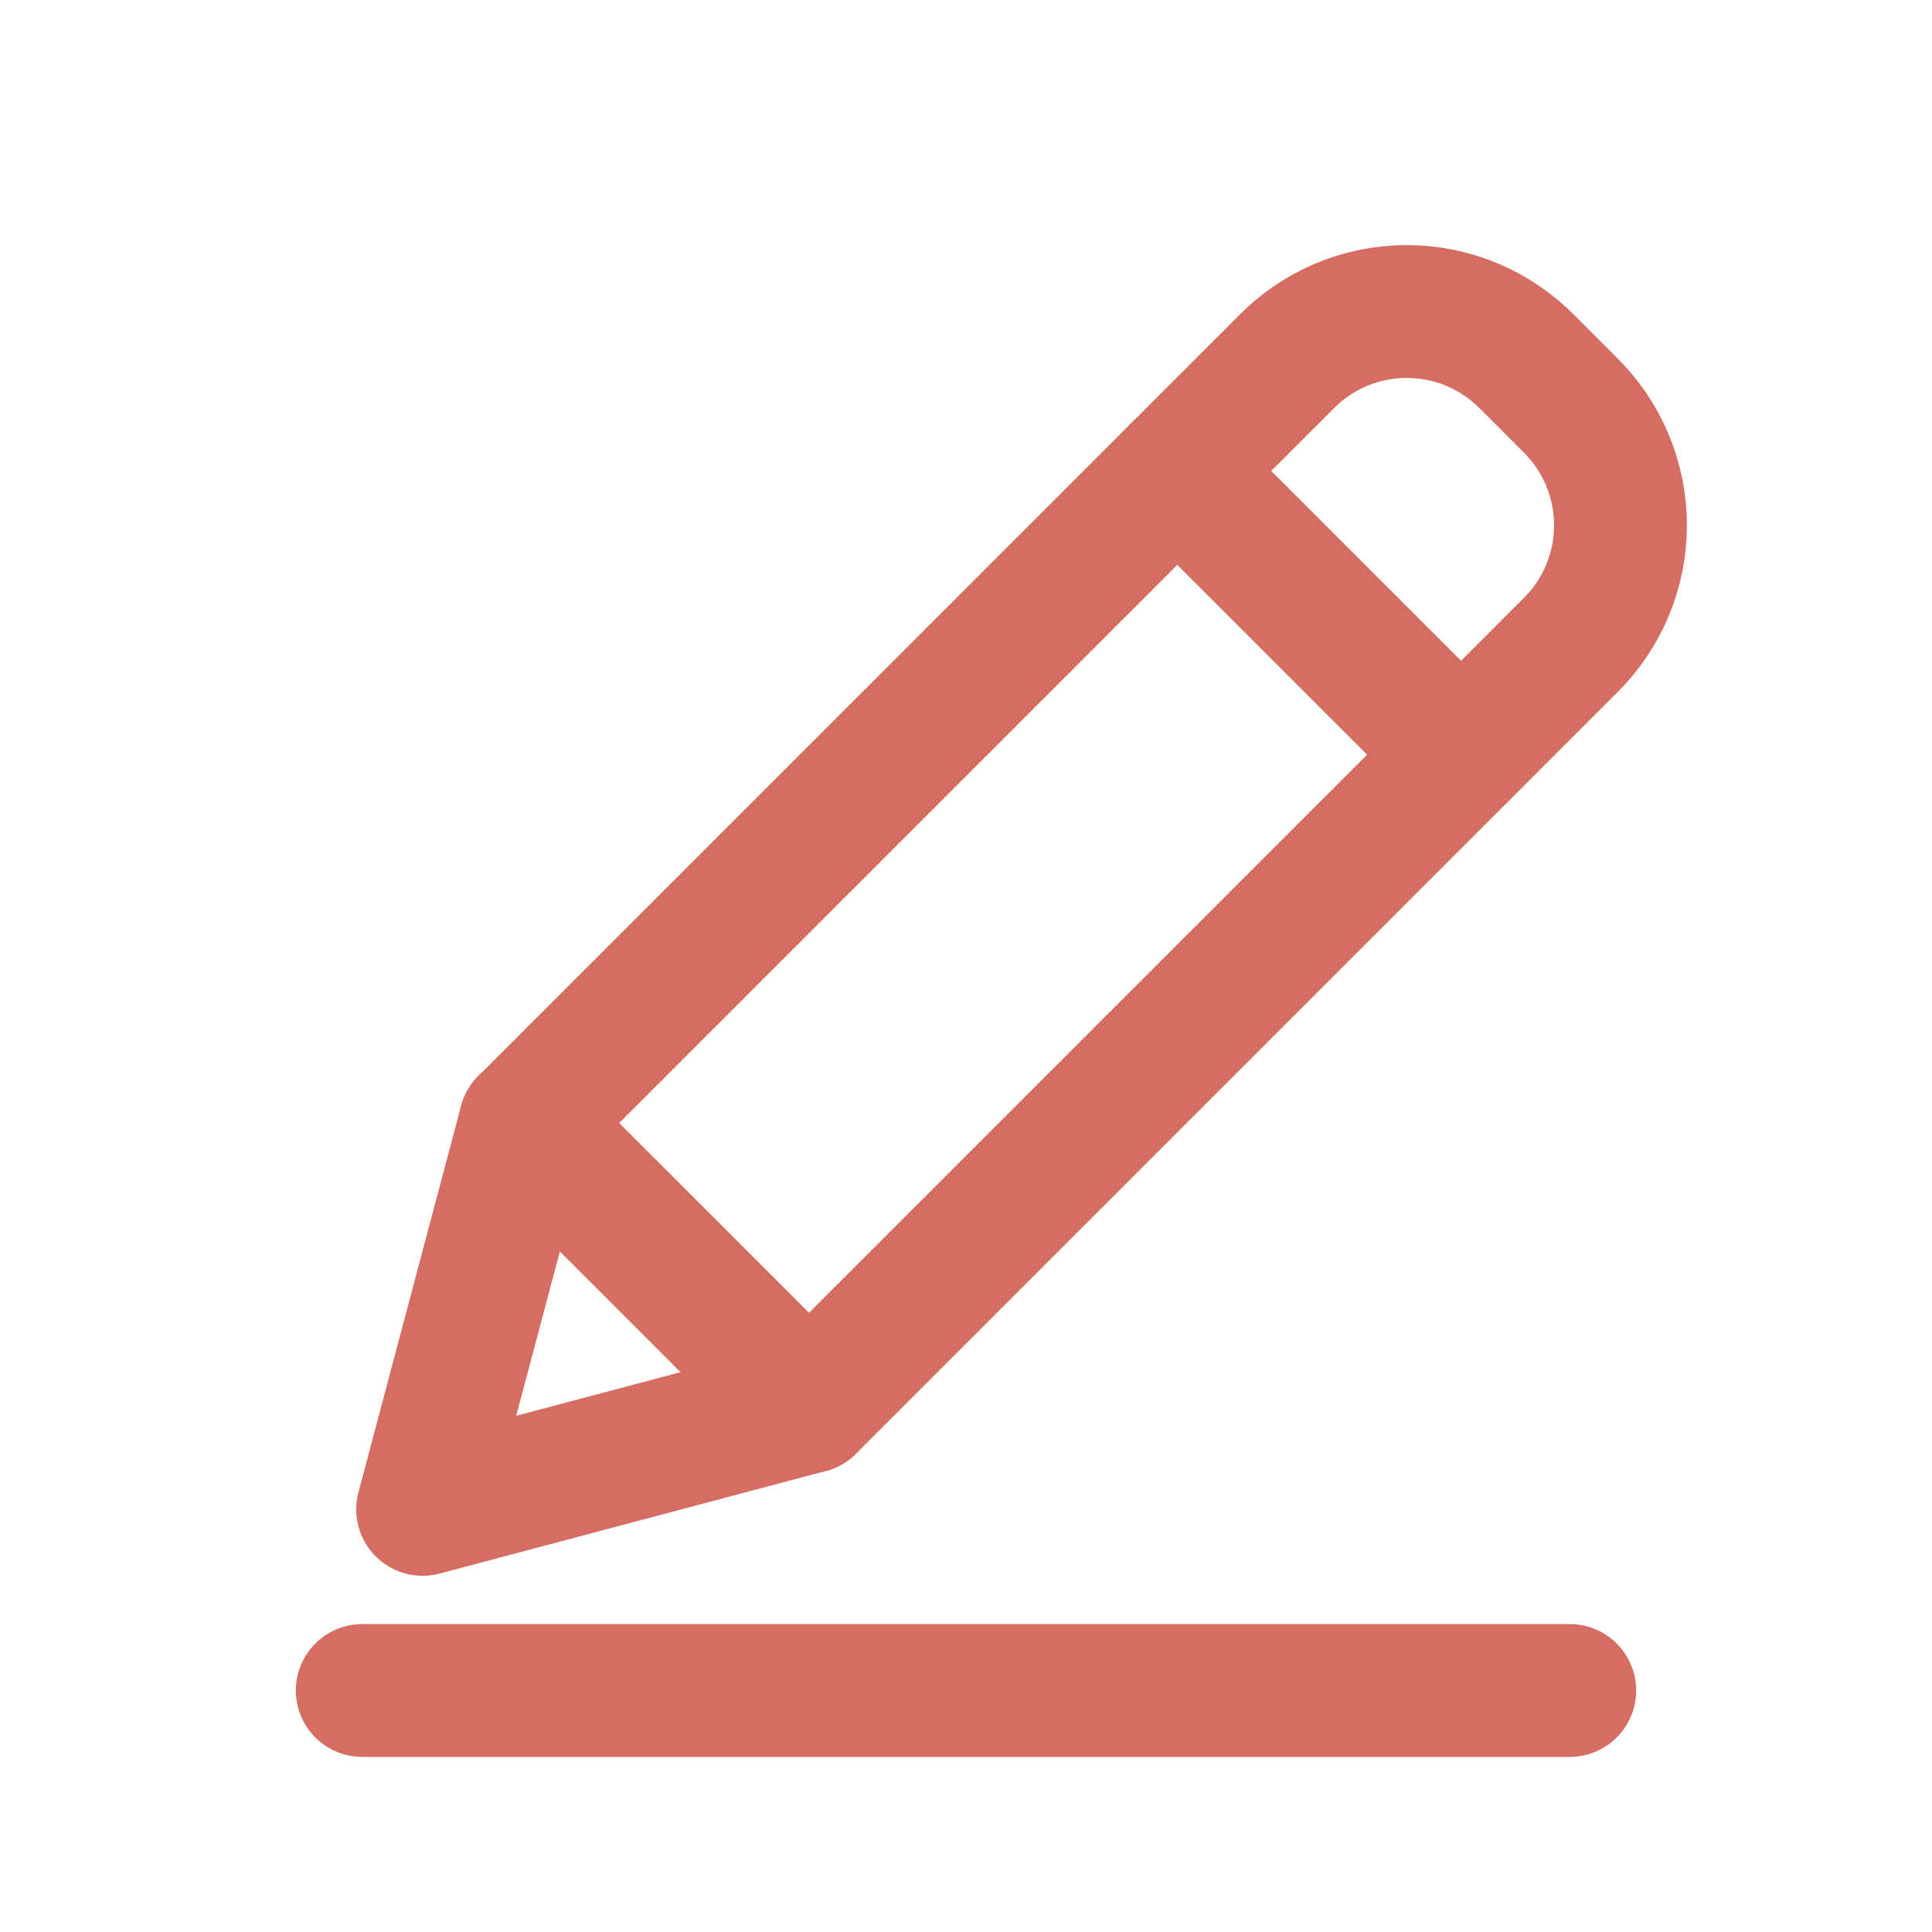
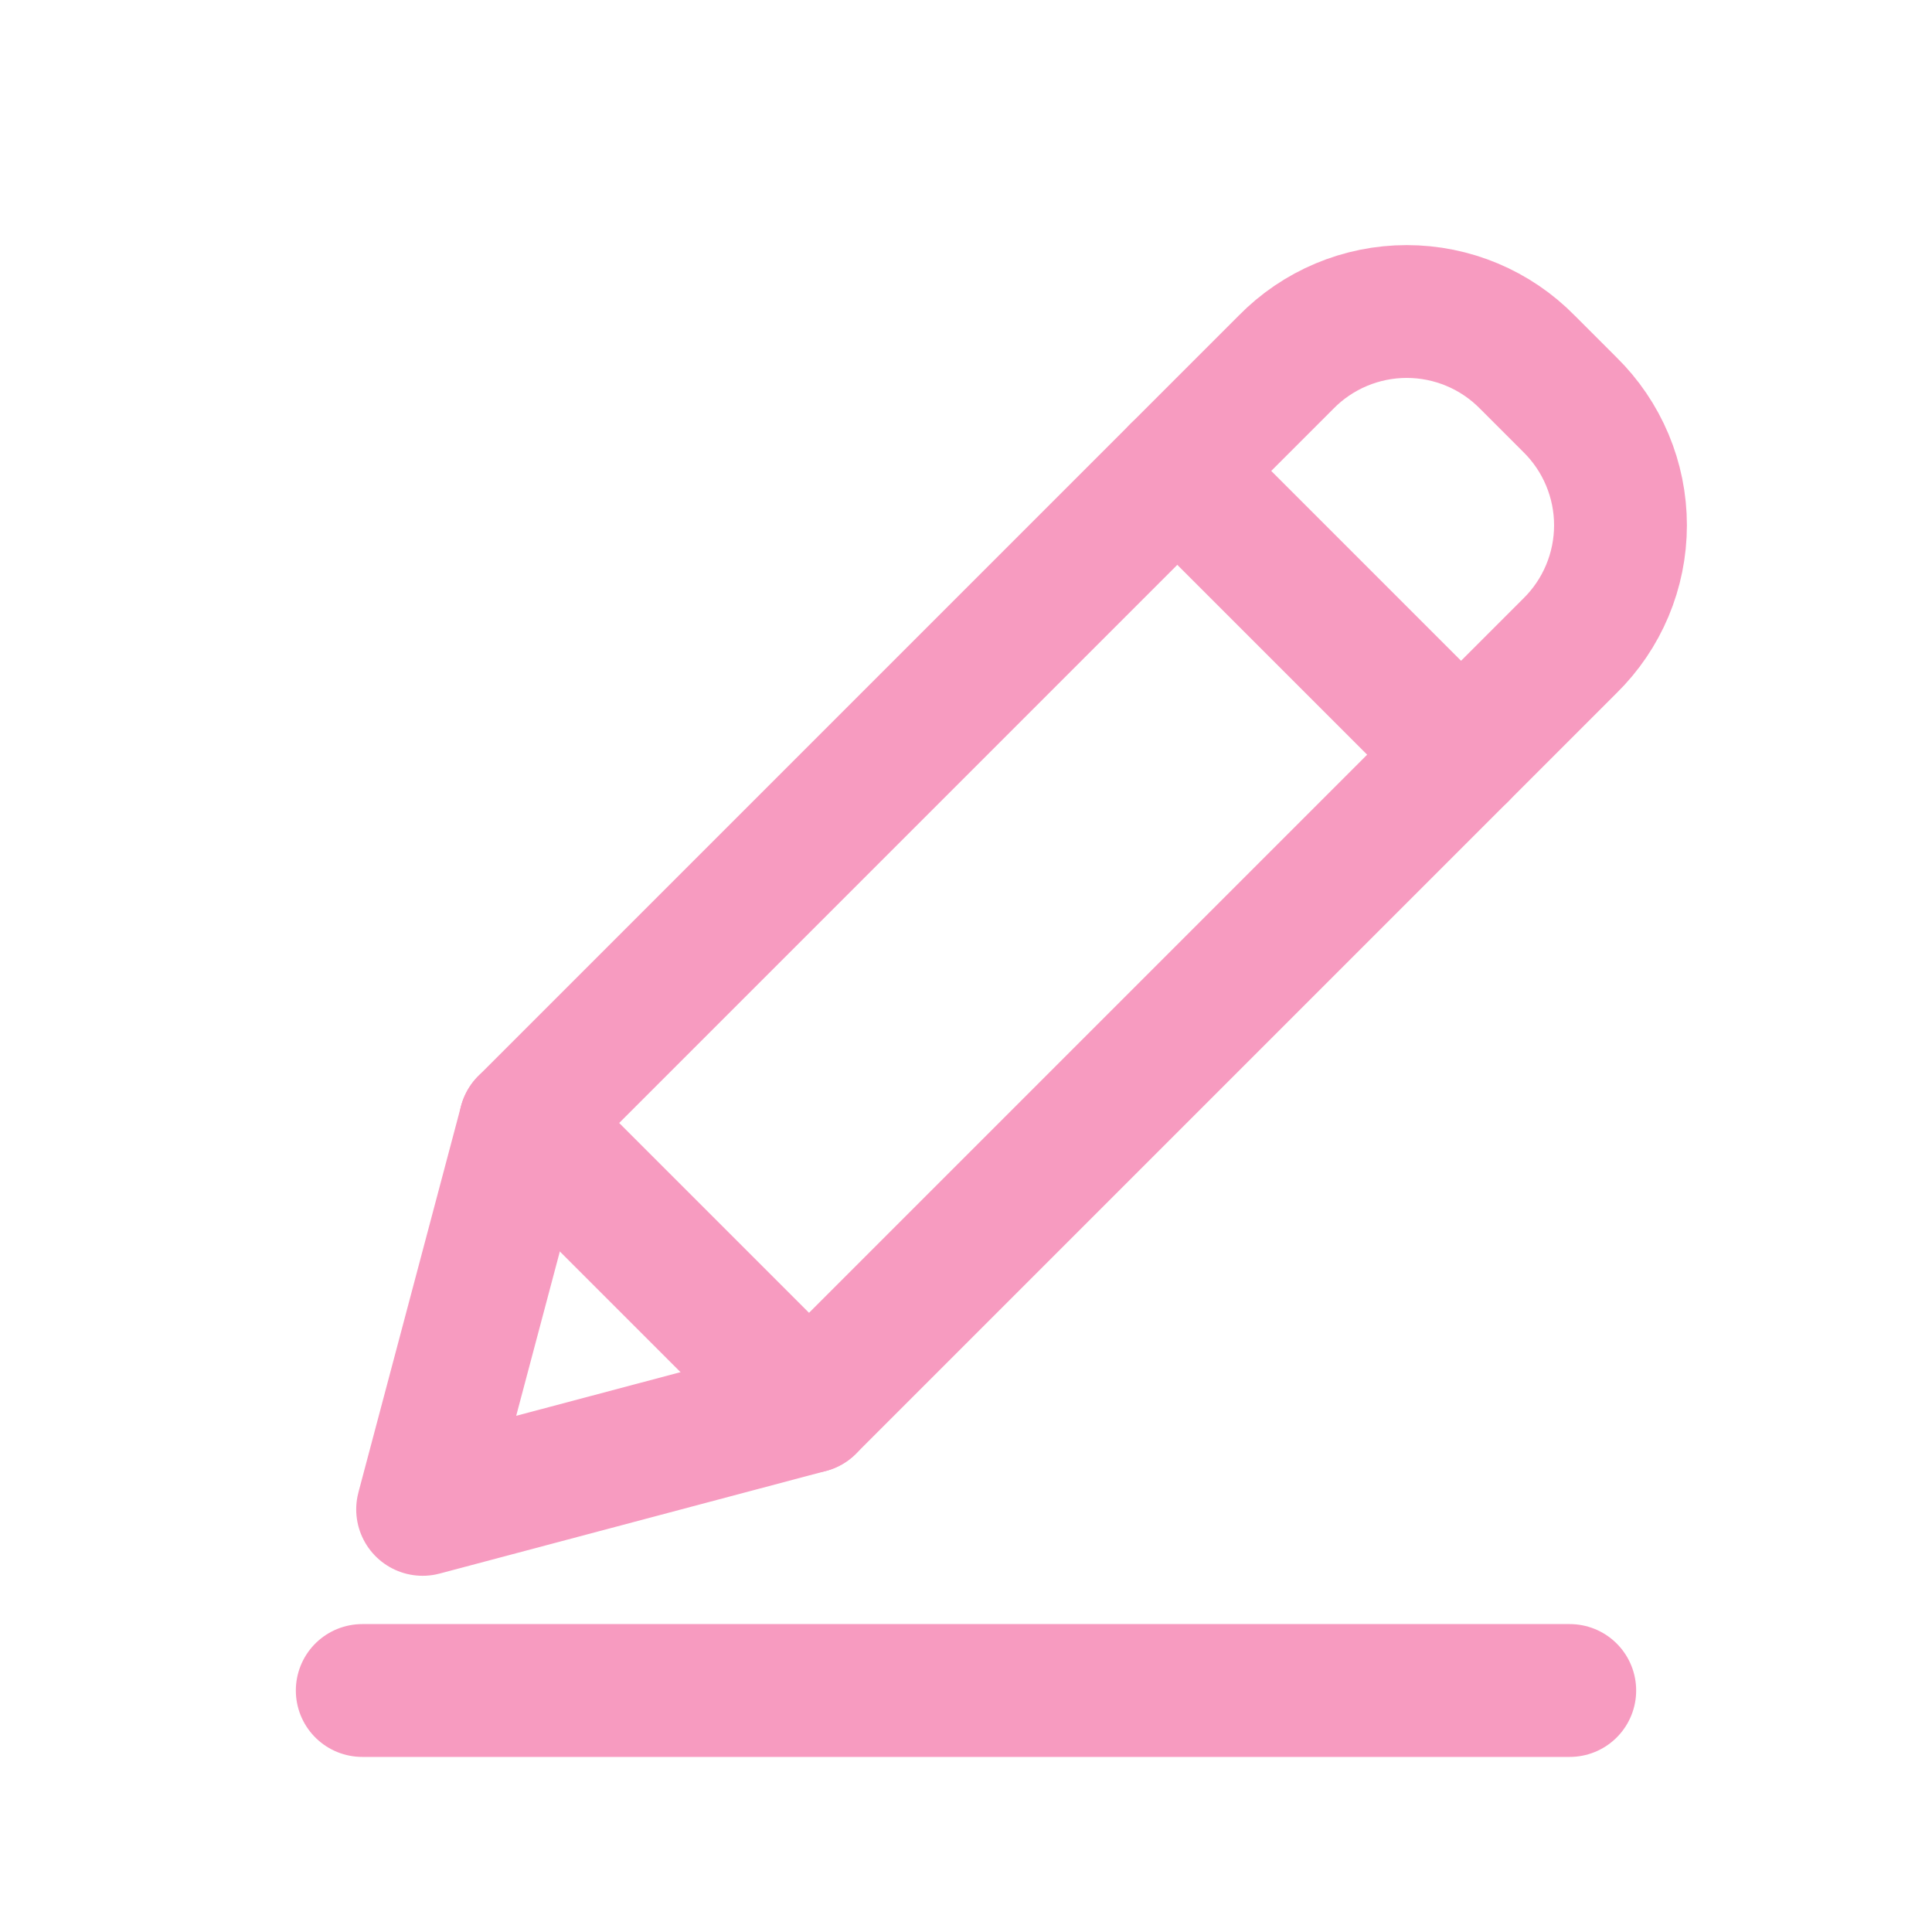
<svg xmlns="http://www.w3.org/2000/svg" viewBox="0 0 32 32" fill="none">
-   <path d="m7 25 1.7-6.4L21.3 6a2.8 2.8 0 0 1 4 0l.7.7a2.8 2.8 0 0 1 0 4L13.4 23.3 7 25Z" stroke="#D66D62" stroke-width="2.2" stroke-linecap="round" stroke-linejoin="round" />
-   <path d="m19.5 7.8 4.7 4.7M8.7 18.6l4.7 4.7M6 28h20" stroke="#D66D62" stroke-width="2.2" stroke-linecap="round" stroke-linejoin="round" />
+   <path d="m7 25 1.7-6.4L21.3 6a2.8 2.8 0 0 1 4 0l.7.7a2.8 2.8 0 0 1 0 4L13.4 23.3 7 25Z" stroke="#F79BC0" stroke-width="2.2" stroke-linecap="round" stroke-linejoin="round" />
+   <path d="m19.5 7.8 4.7 4.7M8.7 18.6l4.7 4.7M6 28h20" stroke="#F79BC0" stroke-width="2.2" stroke-linecap="round" stroke-linejoin="round" />
</svg>
